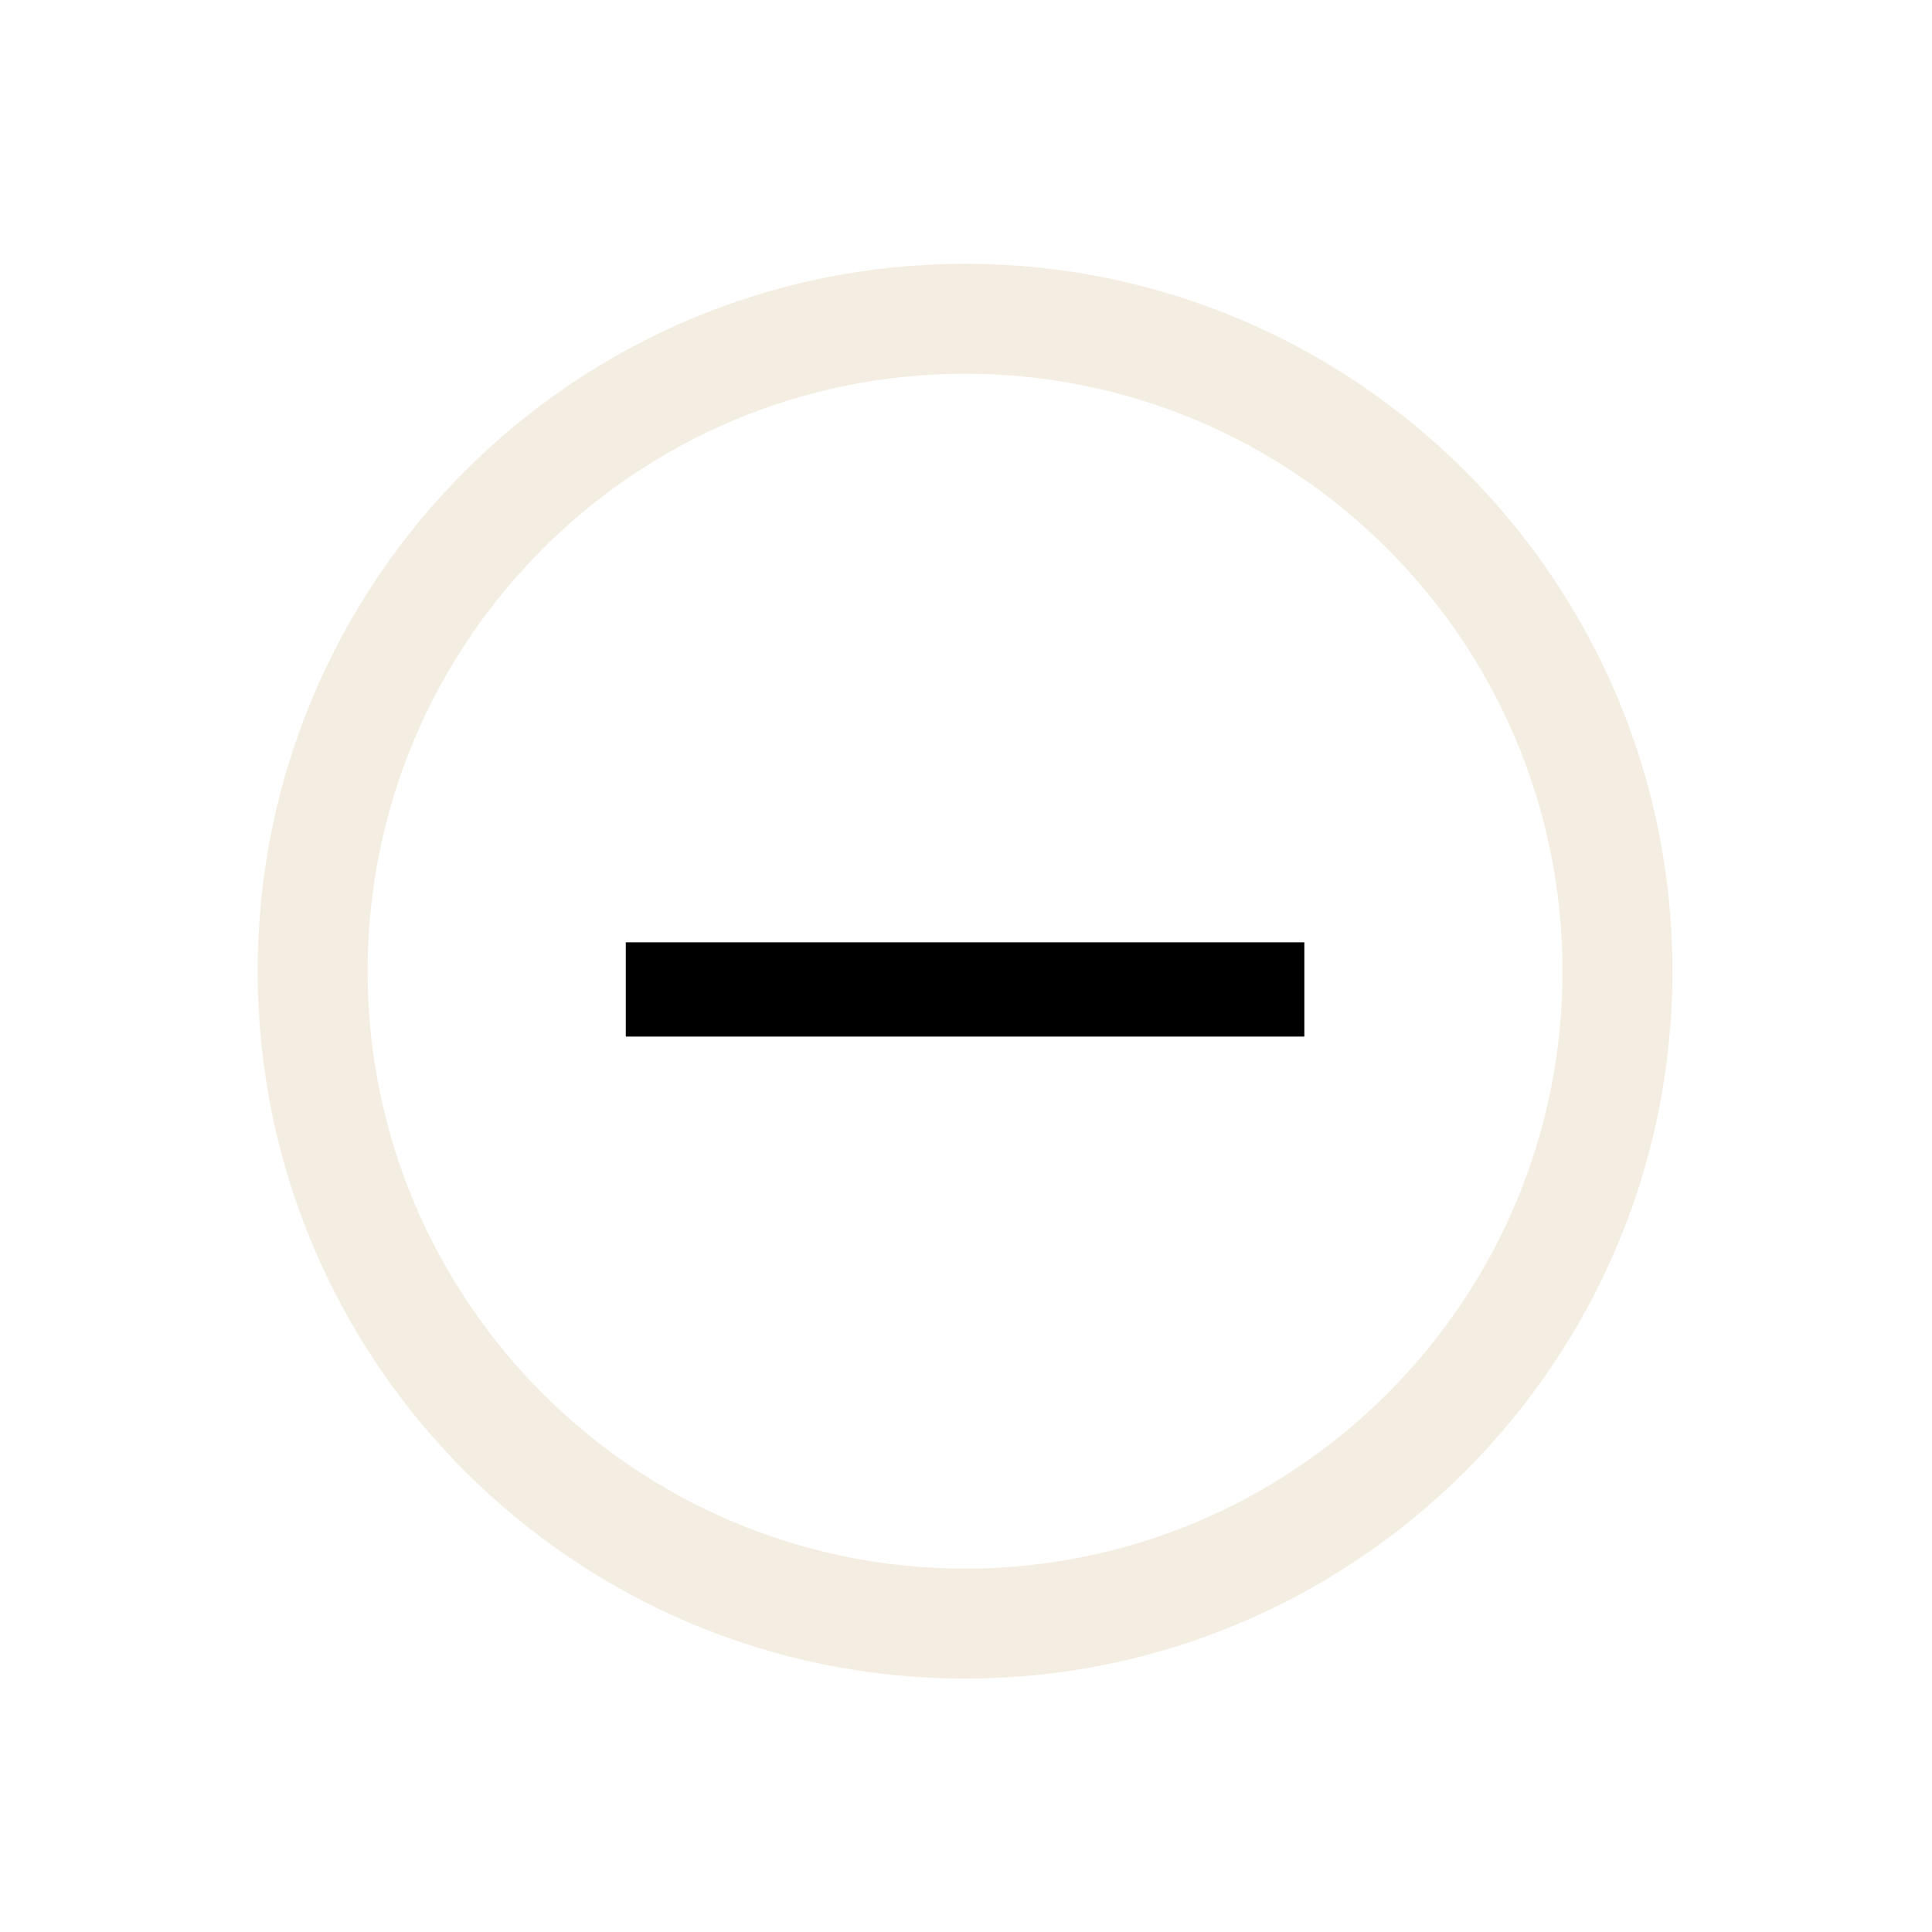
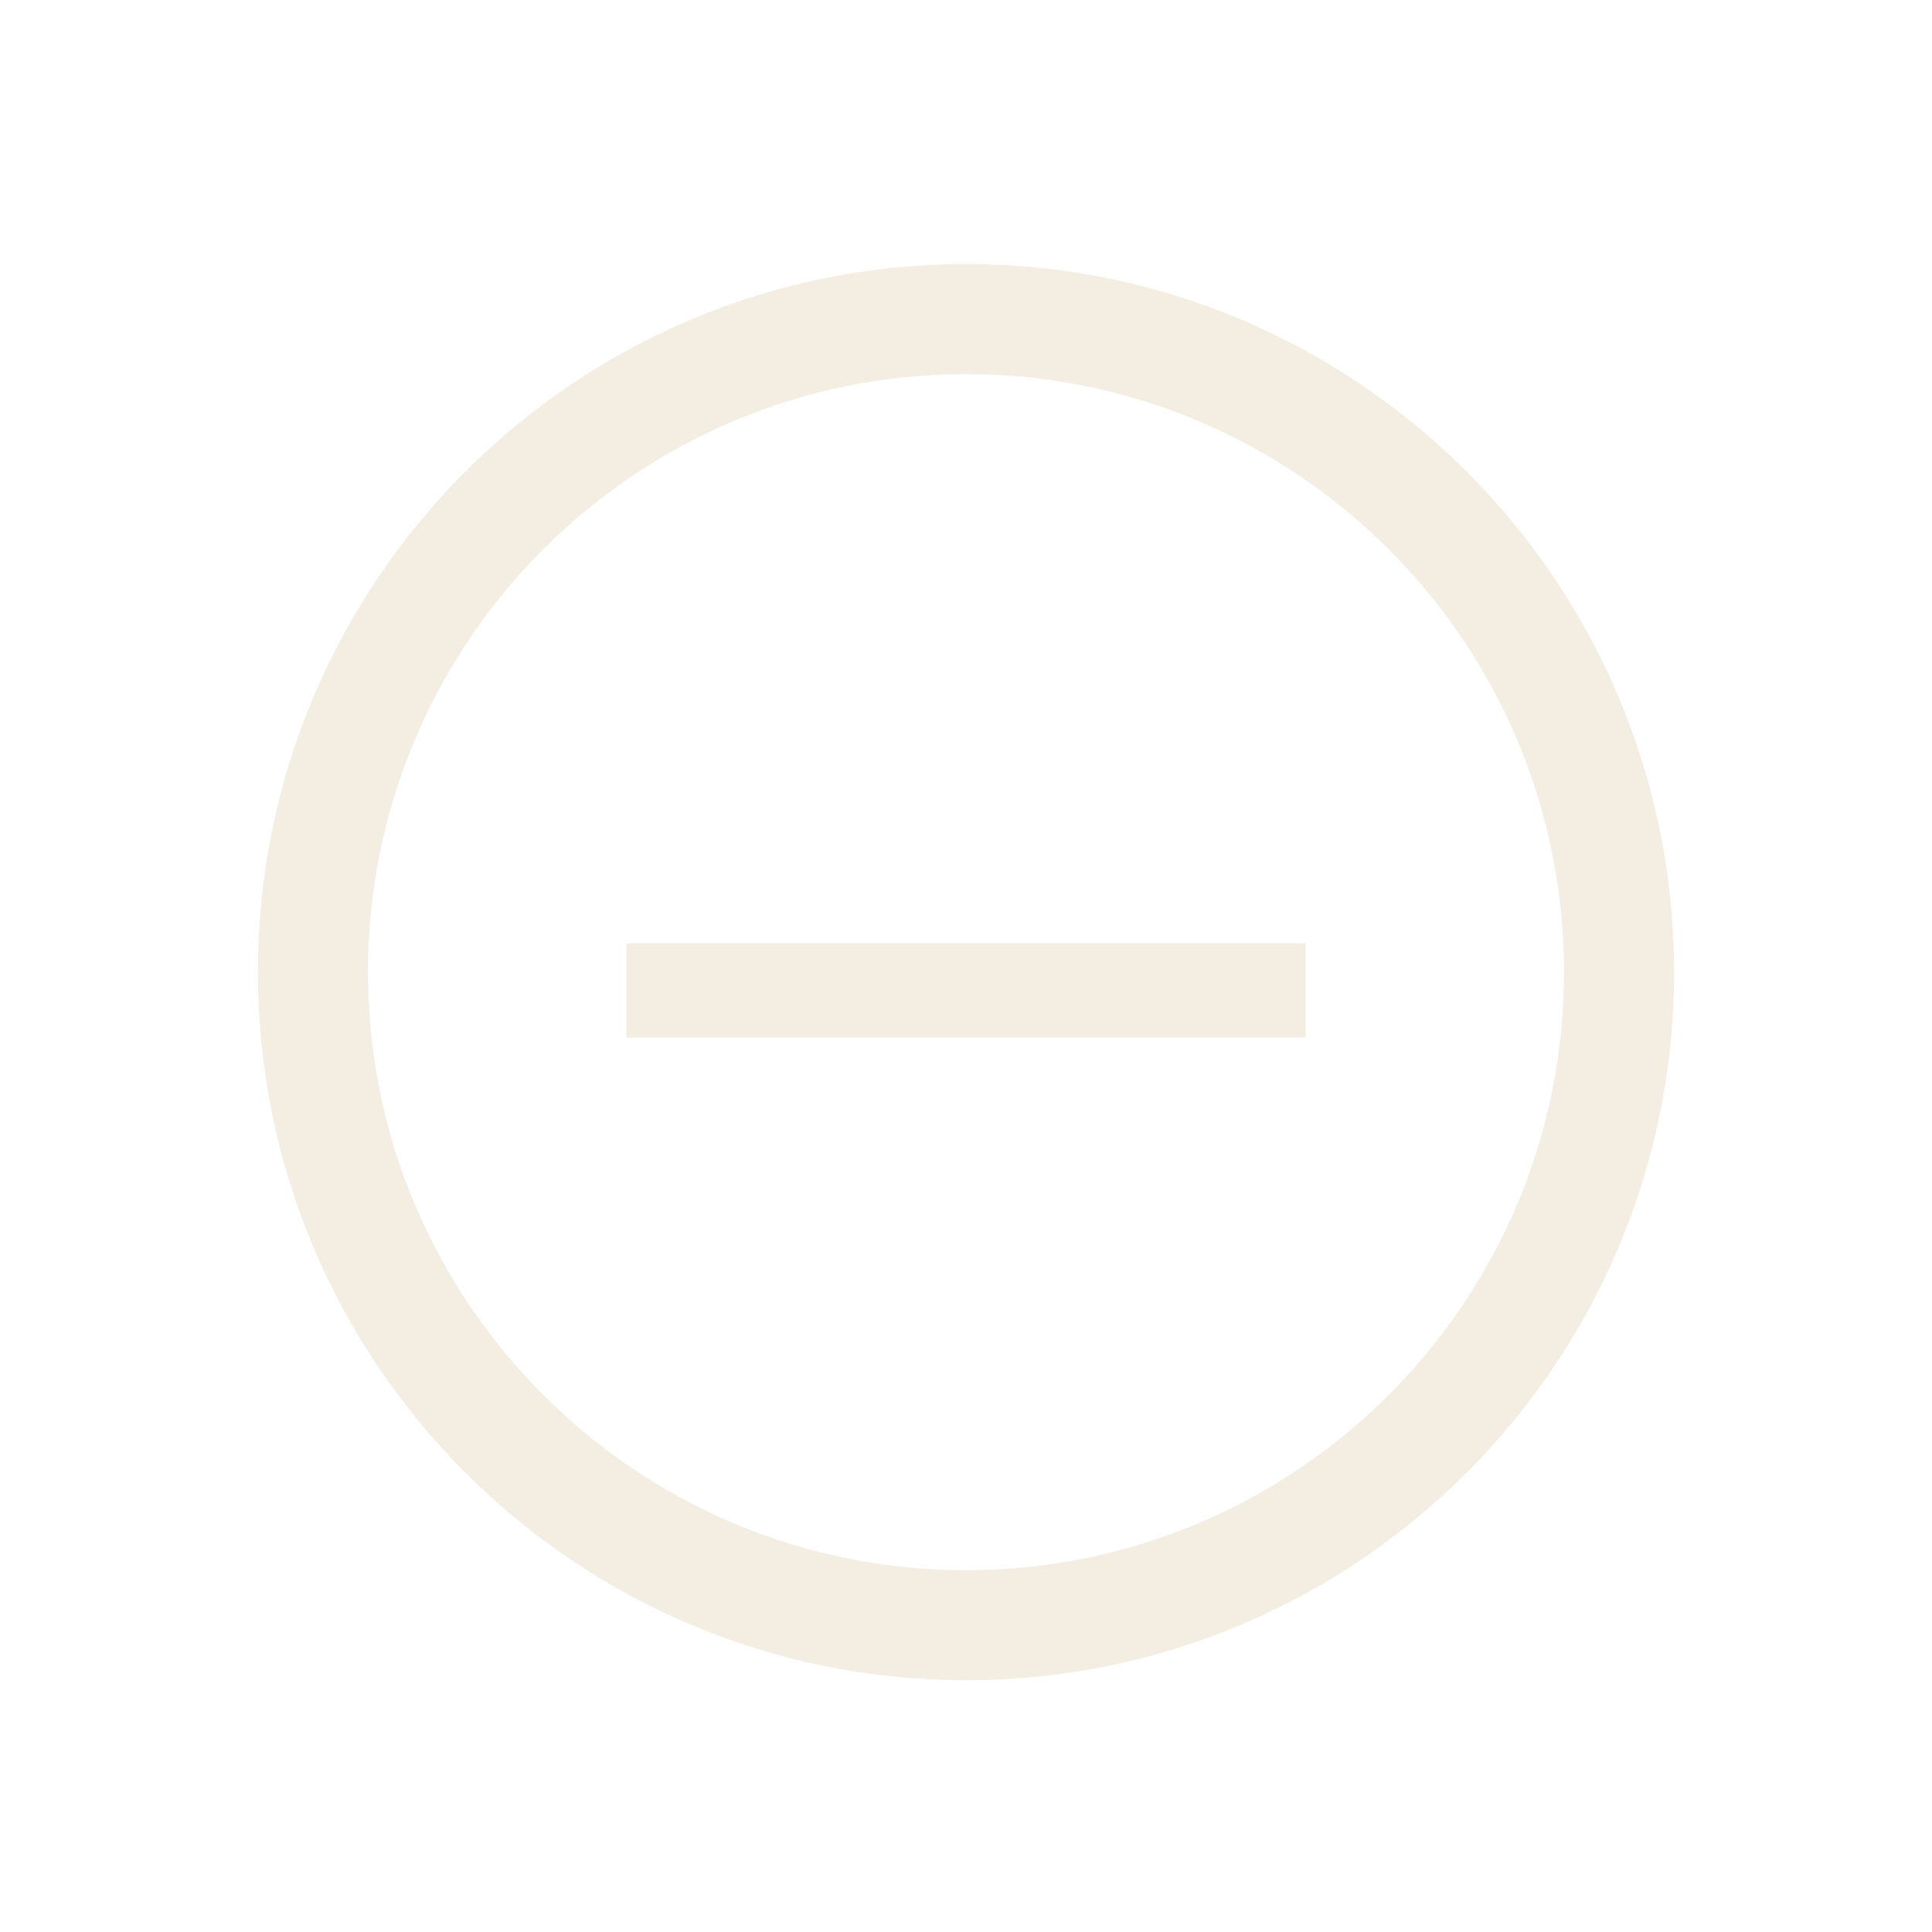
- <svg xmlns="http://www.w3.org/2000/svg" width="100%" height="100%" viewBox="0 0 123 123" version="1.1" xml:space="preserve" style="fill-rule:evenodd;clip-rule:evenodd;stroke-linejoin:round;stroke-miterlimit:2;">
-   <rect id="switch_start" x="0" y="0" width="122.88" height="122.88" style="fill:none;" />
+ <svg xmlns="http://www.w3.org/2000/svg" width="100%" height="100%" viewBox="0 0 512 512" version="1.1" xml:space="preserve" style="fill-rule:evenodd;clip-rule:evenodd;stroke-linejoin:round;stroke-miterlimit:2;">
+   <rect id="switch_start" x="0" y="0" width="512" height="512" style="fill:none;" />
  <g id="switch_start1">
-     <path d="M61.44,16.794c24.856,0 45.036,20.18 45.036,45.036c0,24.856 -20.18,45.036 -45.036,45.036c-24.856,0 -45.036,-20.18 -45.036,-45.036c-0,-24.856 20.18,-45.036 45.036,-45.036Zm0,7c-20.993,0 -38.036,17.044 -38.036,38.036c0,20.993 17.044,38.036 38.036,38.036c20.993,0 38.036,-17.044 38.036,-38.036c0,-20.993 -17.044,-38.036 -38.036,-38.036Z" style="fill:#F4EDE2" />
-     <rect x="39.84" y="59.993" width="43.2" height="6" style="fill-rule:nonzero;" />
+     <path d="M256,69.976c103.568,0 187.652,84.084 187.652,187.652c0,103.568 -84.084,187.652 -187.652,187.652c-103.568,0 -187.652,-84.084 -187.652,-187.652c-0,-103.568 84.084,-187.652 187.652,-187.652Zm0,29.167c-87.47,0 -158.485,71.015 -158.485,158.485c0,87.47 71.015,158.485 158.485,158.485c87.47,0 158.485,-71.015 158.485,-158.485c0,-87.47 -71.015,-158.485 -158.485,-158.485Z" style="fill:#F4EDE2" />
+     <rect x="166" y="249.972" width="180" height="25" style="fill:#F4EDE2;fill-rule:nonzero;" />
  </g>
</svg>
